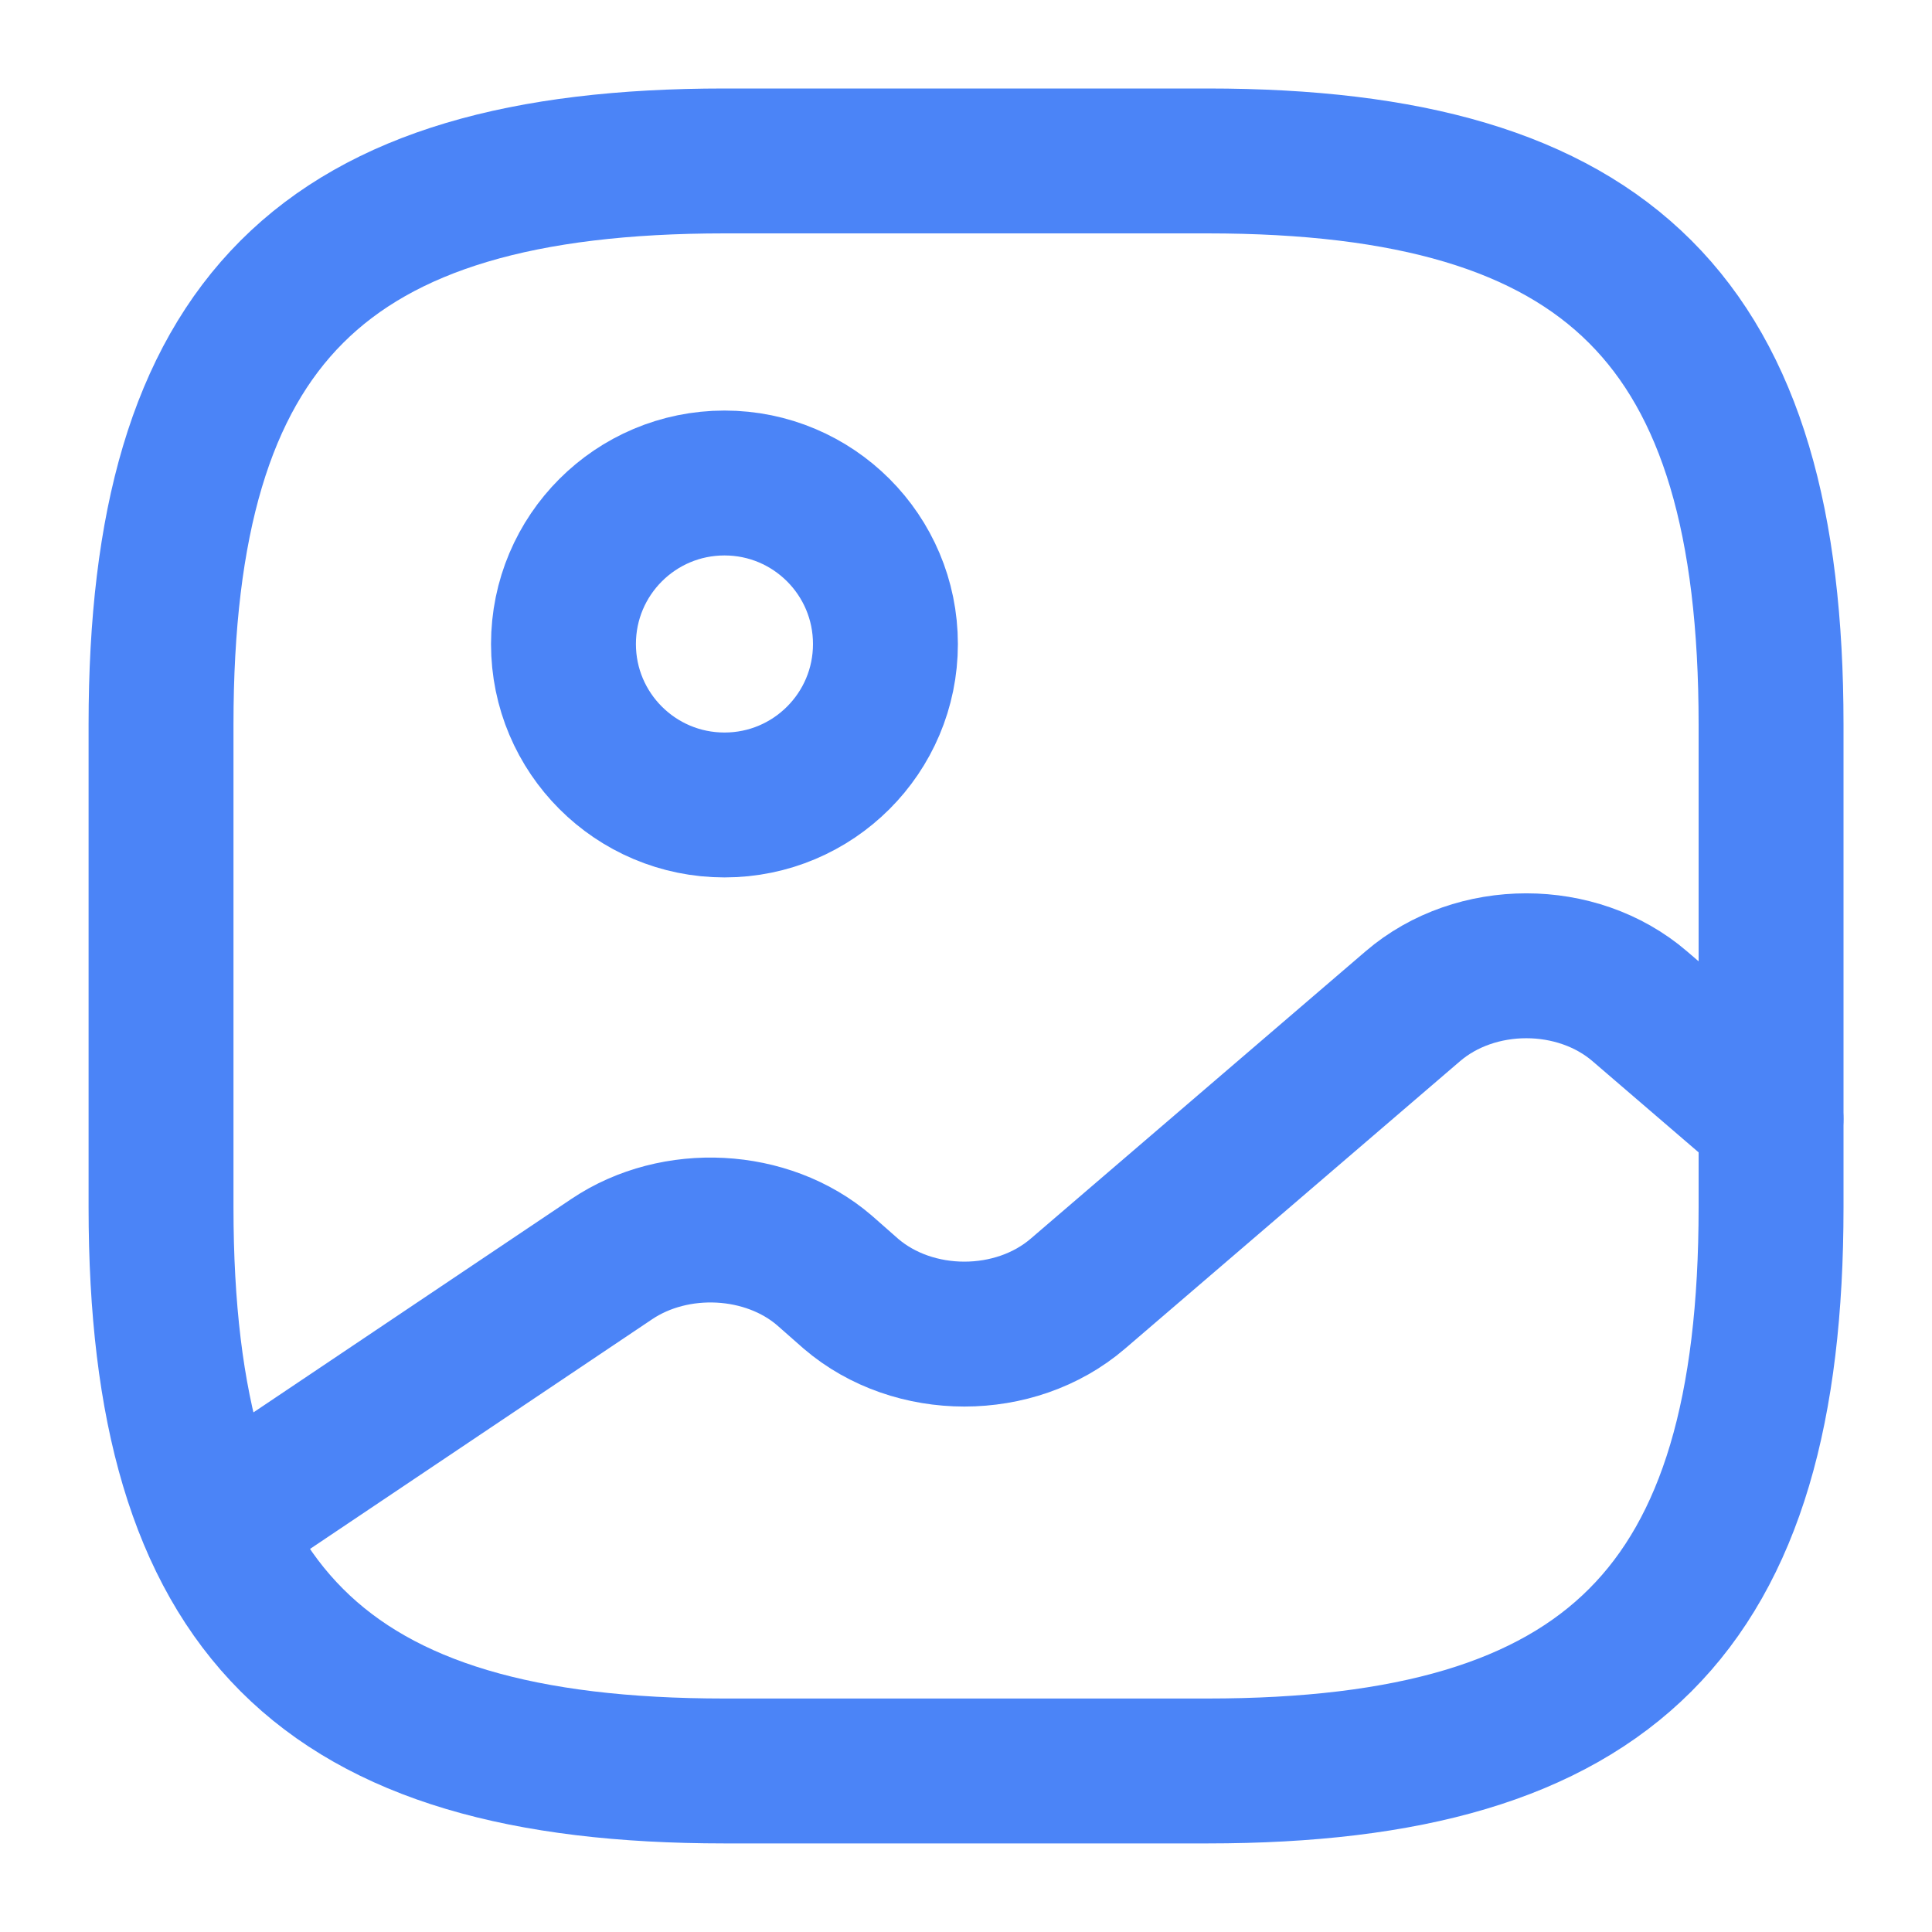
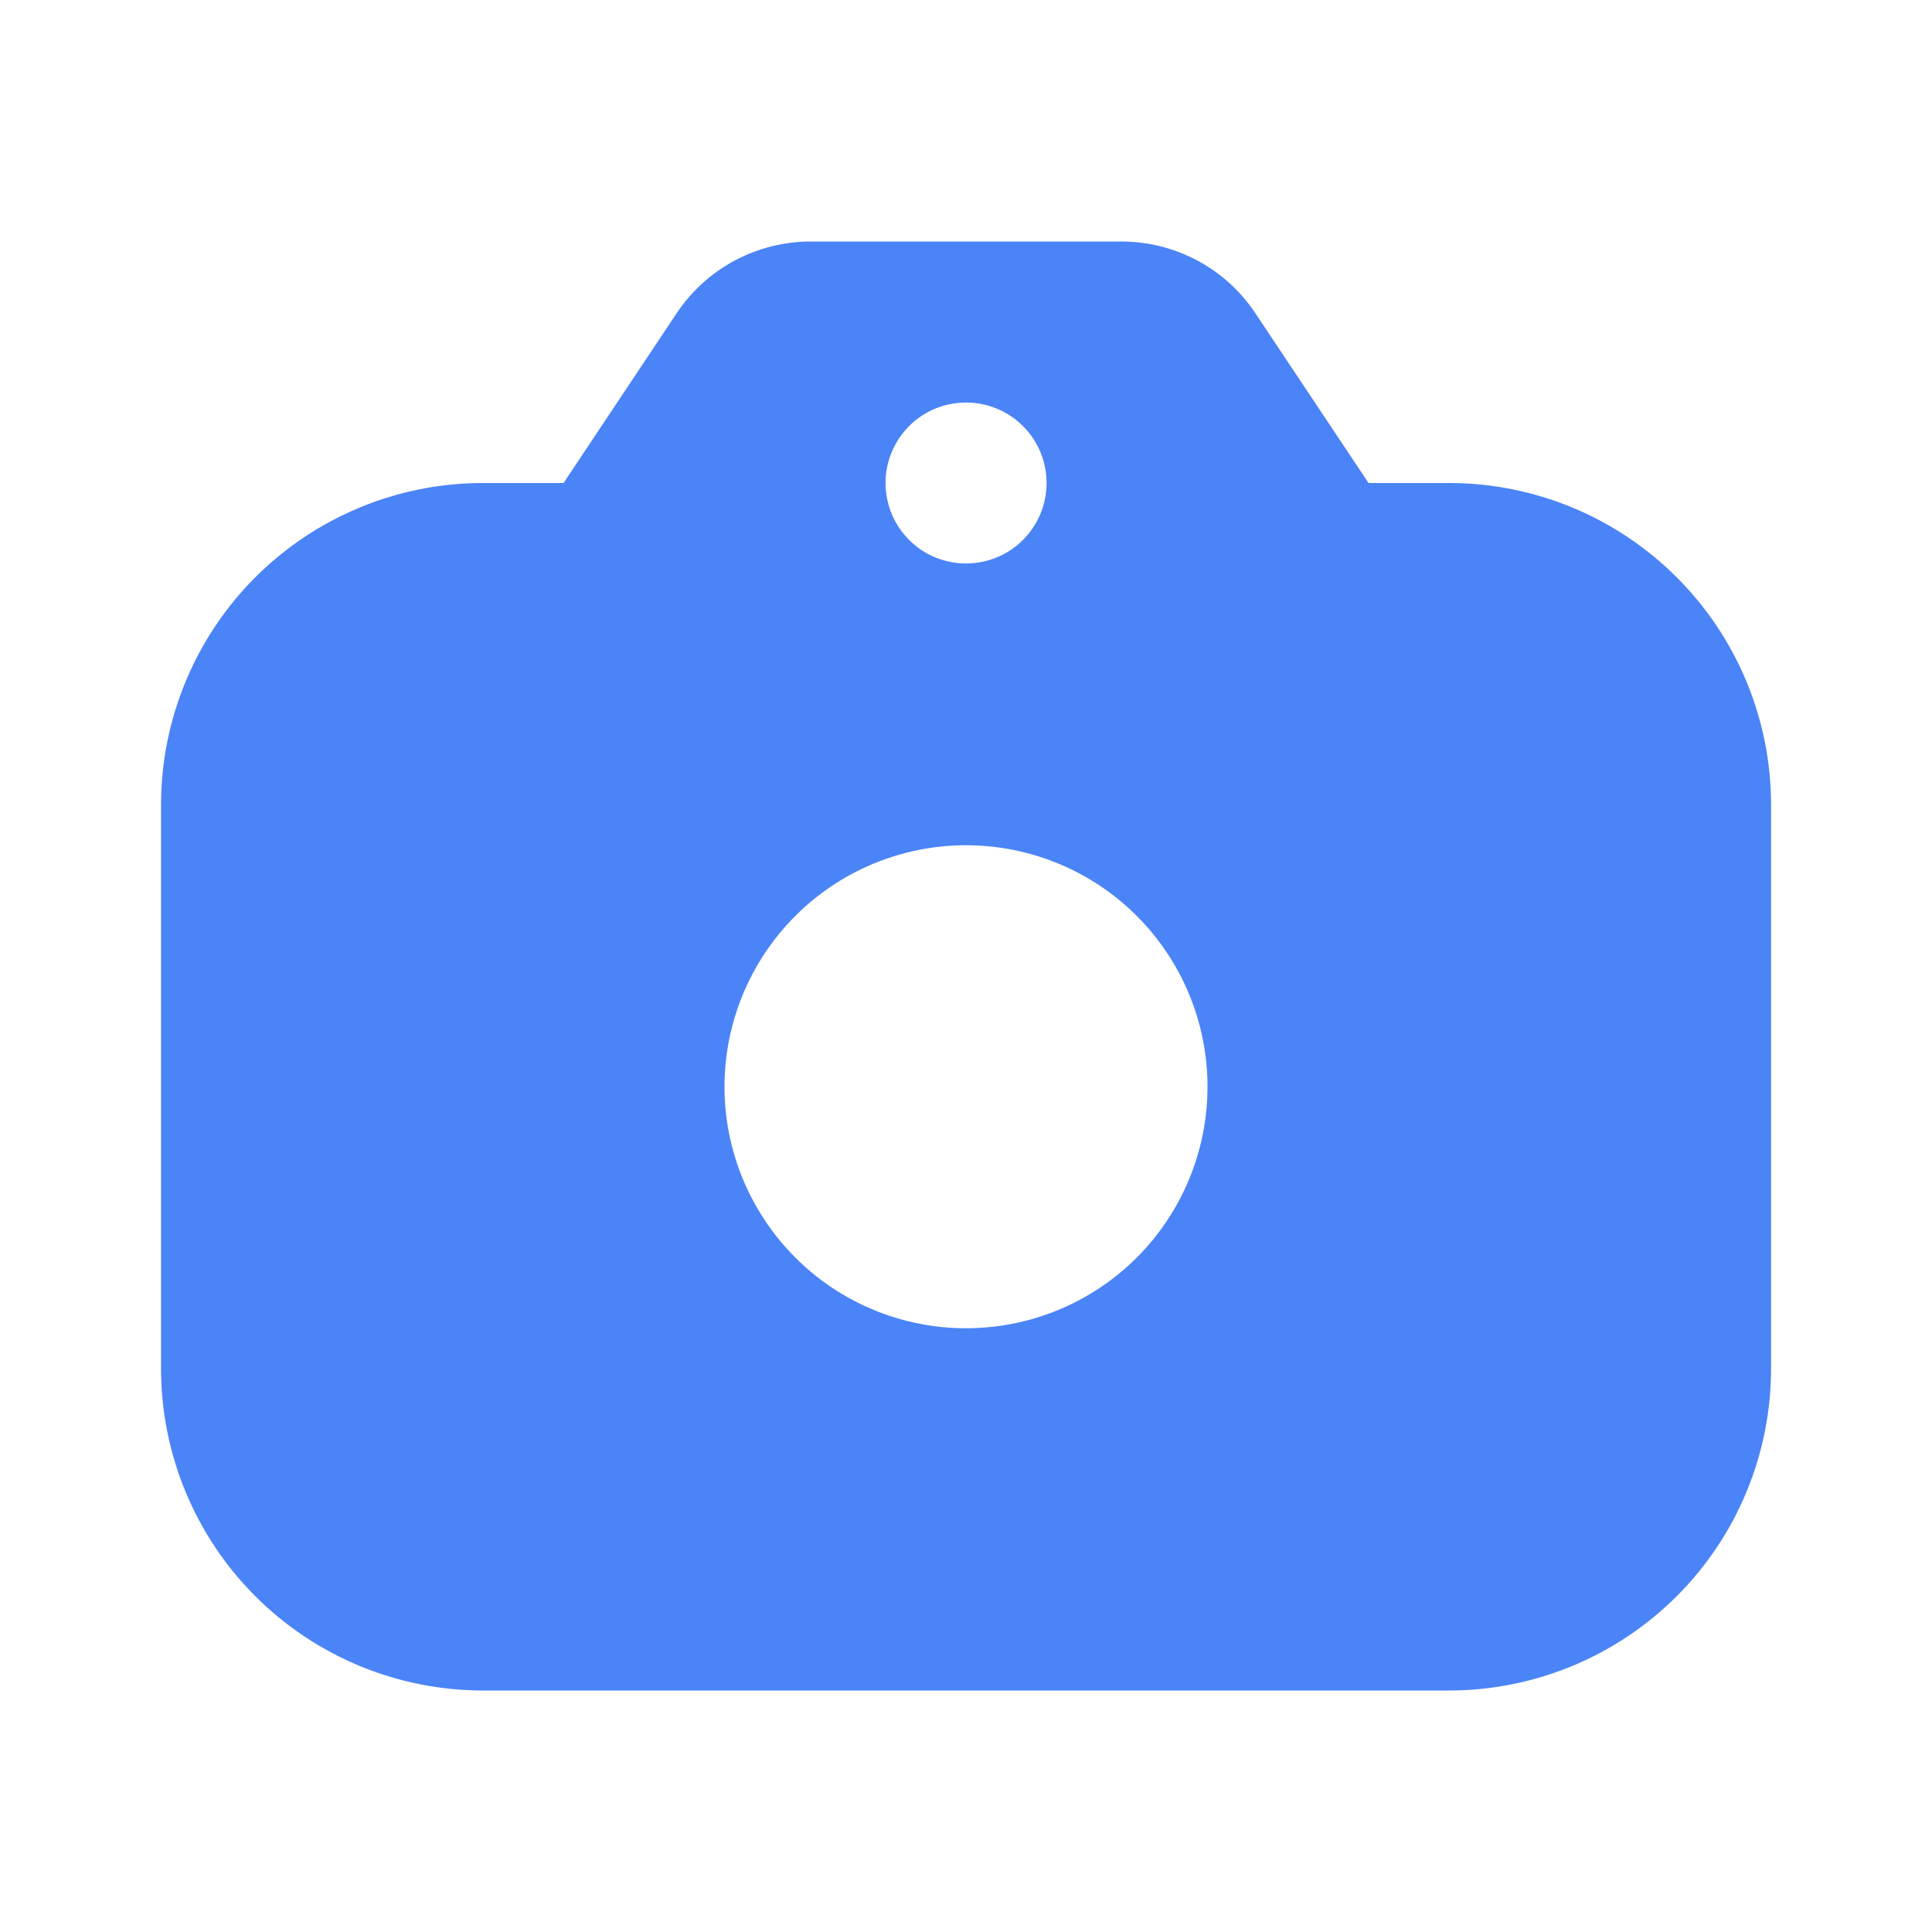
<svg xmlns="http://www.w3.org/2000/svg" width="20" height="20" viewBox="0 0 20 20" fill="none">
-   <path d="M7.5 18.333H12.5C16.667 18.333 18.334 16.666 18.334 12.499V7.499C18.334 3.333 16.667 1.666 12.5 1.666H7.5C3.334 1.666 1.667 3.333 1.667 7.499V12.499C1.667 16.666 3.334 18.333 7.5 18.333Z" stroke="#4B84F7" stroke-width="1.5" stroke-linecap="round" stroke-linejoin="round" />
-   <path d="M7.5 8.333C8.42 8.333 9.166 7.587 9.166 6.667C9.166 5.746 8.42 5 7.5 5C6.579 5 5.833 5.746 5.833 6.667C5.833 7.587 6.579 8.333 7.5 8.333Z" stroke="#4B84F7" stroke-width="1.5" stroke-linecap="round" stroke-linejoin="round" />
-   <path d="M2.225 15.792L6.333 13.034C6.991 12.592 7.941 12.642 8.533 13.15L8.808 13.392C9.458 13.95 10.508 13.95 11.158 13.392L14.625 10.417C15.275 9.858 16.325 9.858 16.975 10.417L18.333 11.584" stroke="#4B84F7" stroke-width="1.5" stroke-linecap="round" stroke-linejoin="round" />
+   <path fill-rule="evenodd" clip-rule="evenodd" d="M7.005 3.242L5.834 5H5C4.116 5 3.268 5.351 2.643 5.976C2.018 6.601 1.667 7.449 1.667 8.333V14.167C1.667 15.051 2.018 15.899 2.643 16.524C3.268 17.149 4.116 17.5 5 17.5H15C15.884 17.5 16.732 17.149 17.357 16.524C17.983 15.899 18.334 15.051 18.334 14.167V8.333C18.334 7.449 17.983 6.601 17.357 5.976C16.732 5.351 15.884 5 15 5H14.167L12.995 3.242C12.843 3.013 12.637 2.826 12.395 2.697C12.153 2.568 11.883 2.5 11.609 2.5H8.392C8.118 2.5 7.848 2.568 7.606 2.697C7.364 2.826 7.158 3.013 7.005 3.242ZM12.5 11.25C12.5 11.913 12.237 12.549 11.768 13.018C11.299 13.487 10.663 13.75 10 13.75C9.337 13.75 8.701 13.487 8.233 13.018C7.764 12.549 7.5 11.913 7.5 11.25C7.5 10.587 7.764 9.951 8.233 9.482C8.701 9.013 9.337 8.75 10 8.75C10.663 8.75 11.299 9.013 11.768 9.482C12.237 9.951 12.5 10.587 12.5 11.25ZM10 5.833C10.221 5.833 10.433 5.746 10.59 5.589C10.746 5.433 10.834 5.221 10.834 5C10.834 4.779 10.746 4.567 10.59 4.411C10.433 4.254 10.221 4.167 10 4.167C9.779 4.167 9.567 4.254 9.411 4.411C9.255 4.567 9.167 4.779 9.167 5C9.167 5.221 9.255 5.433 9.411 5.589C9.567 5.746 9.779 5.833 10 5.833Z" fill="#4B84F7" />
</svg>
